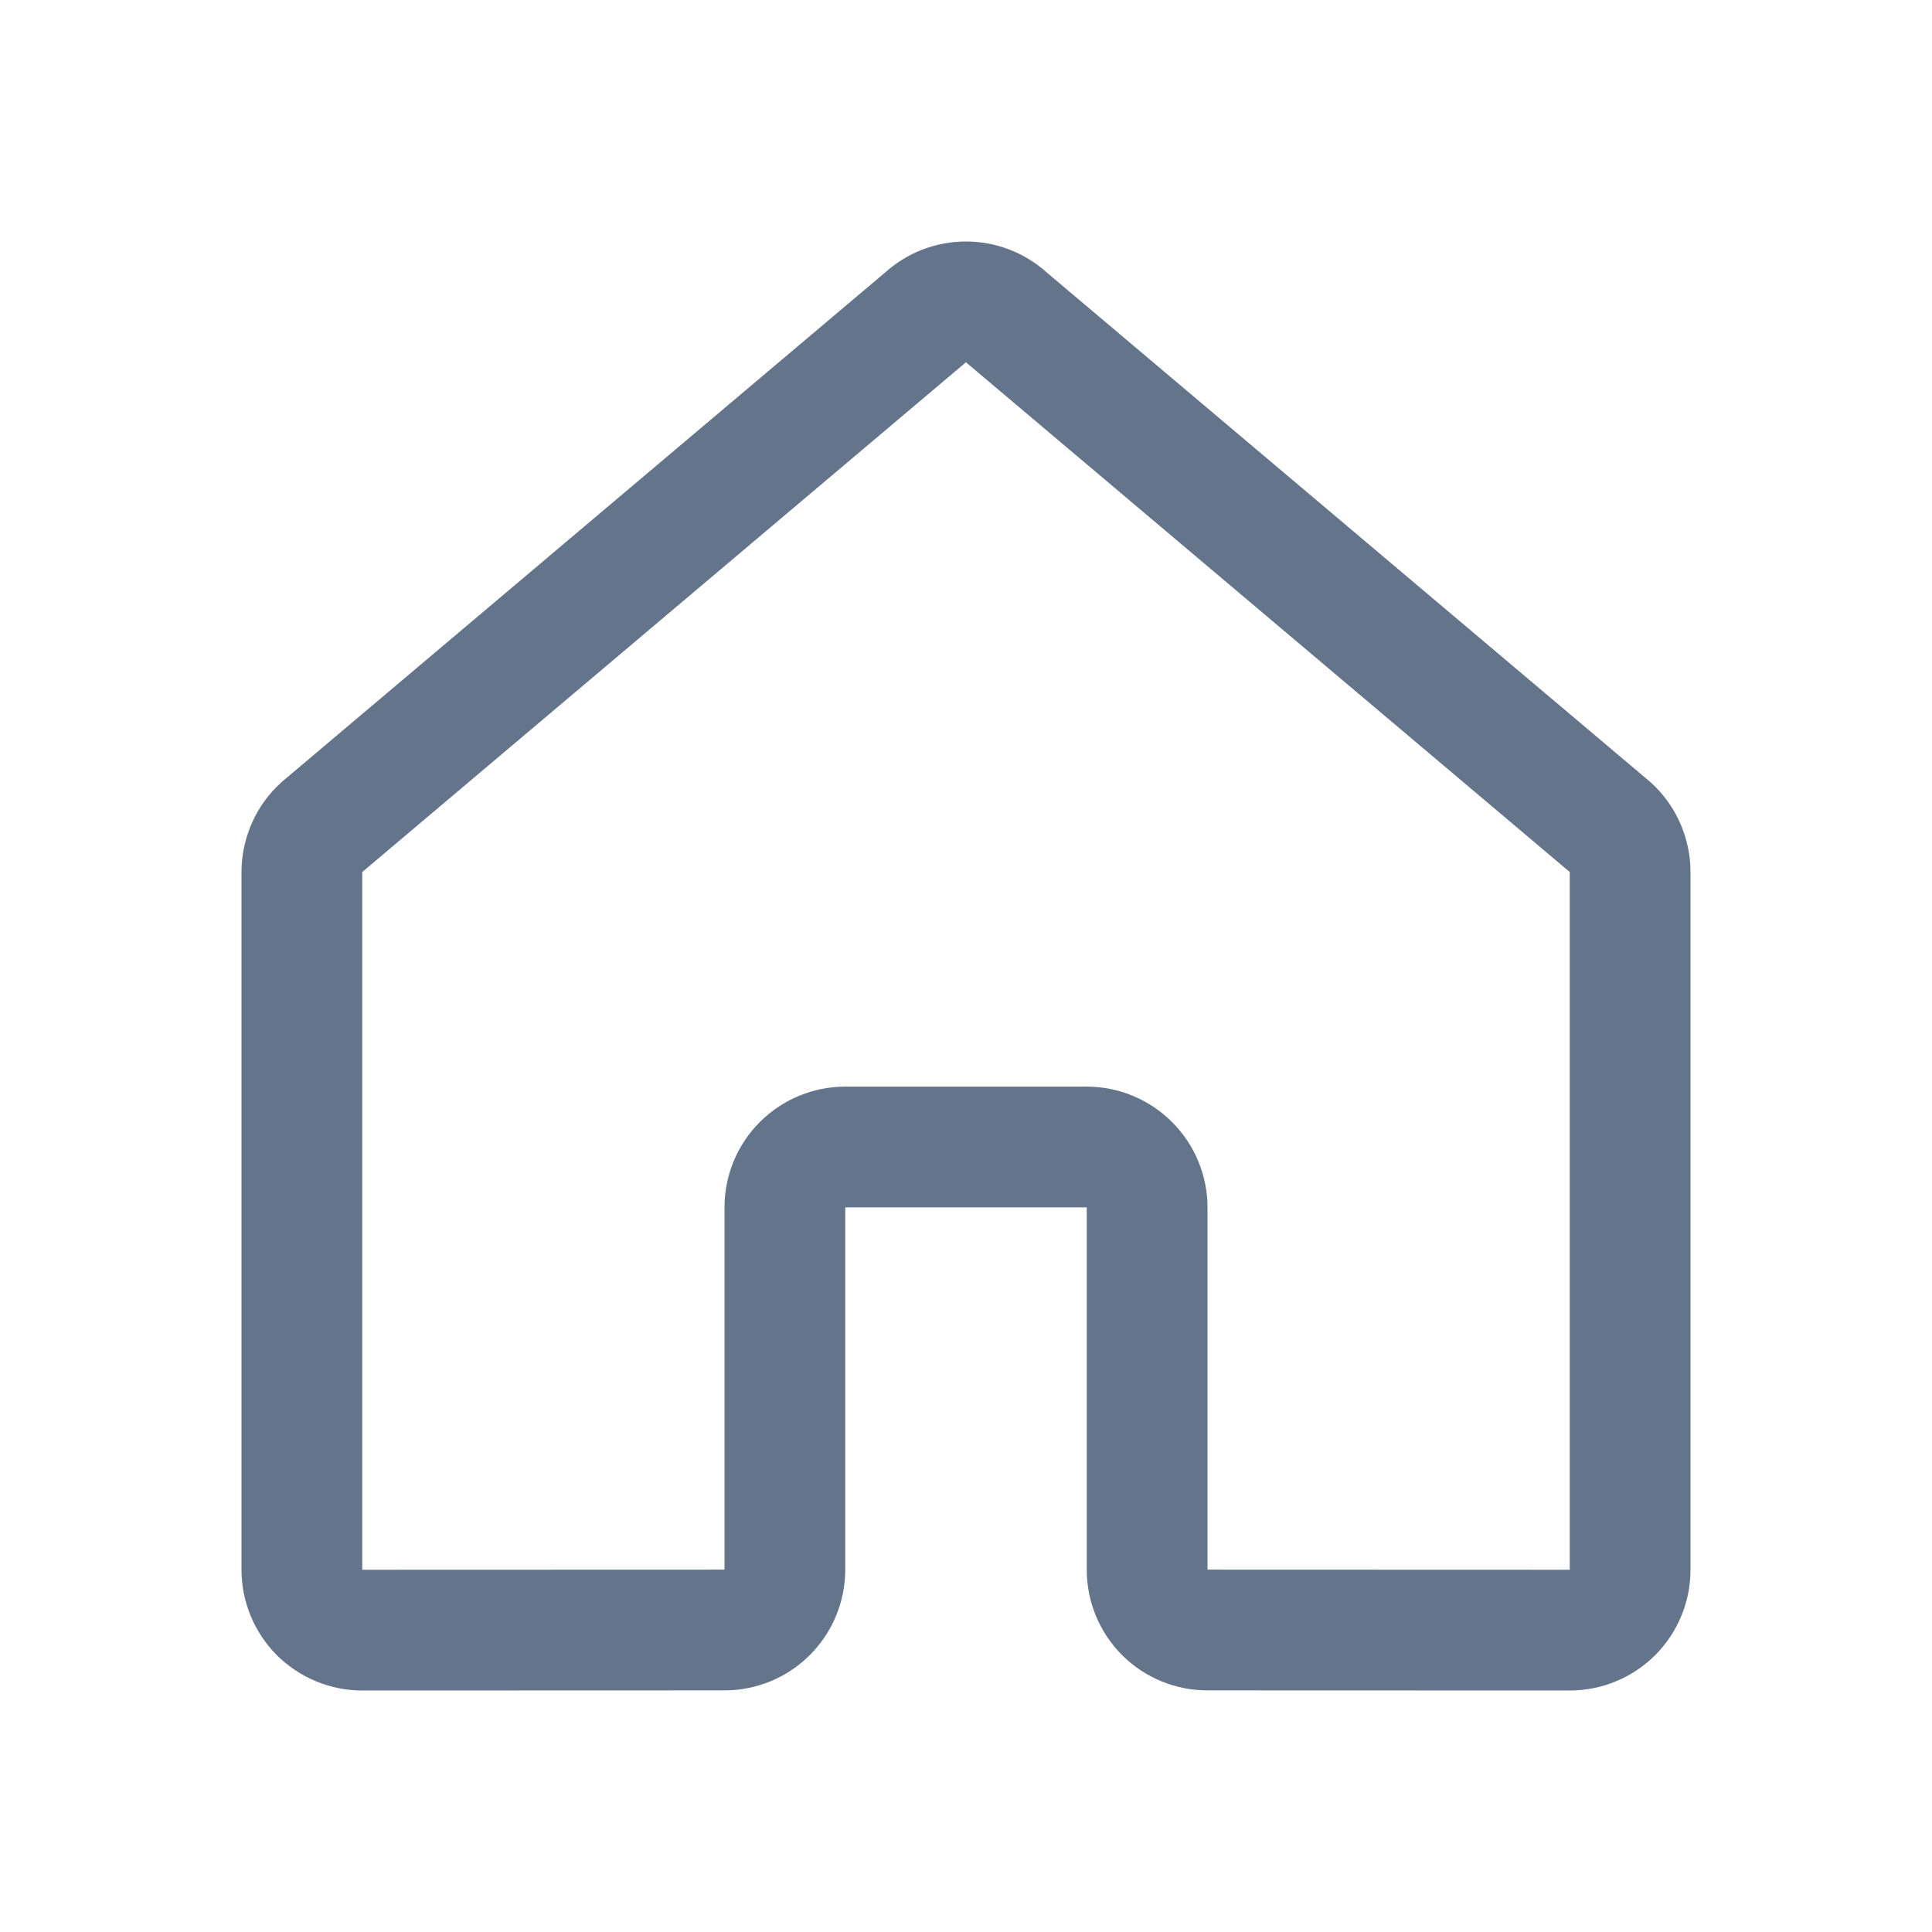
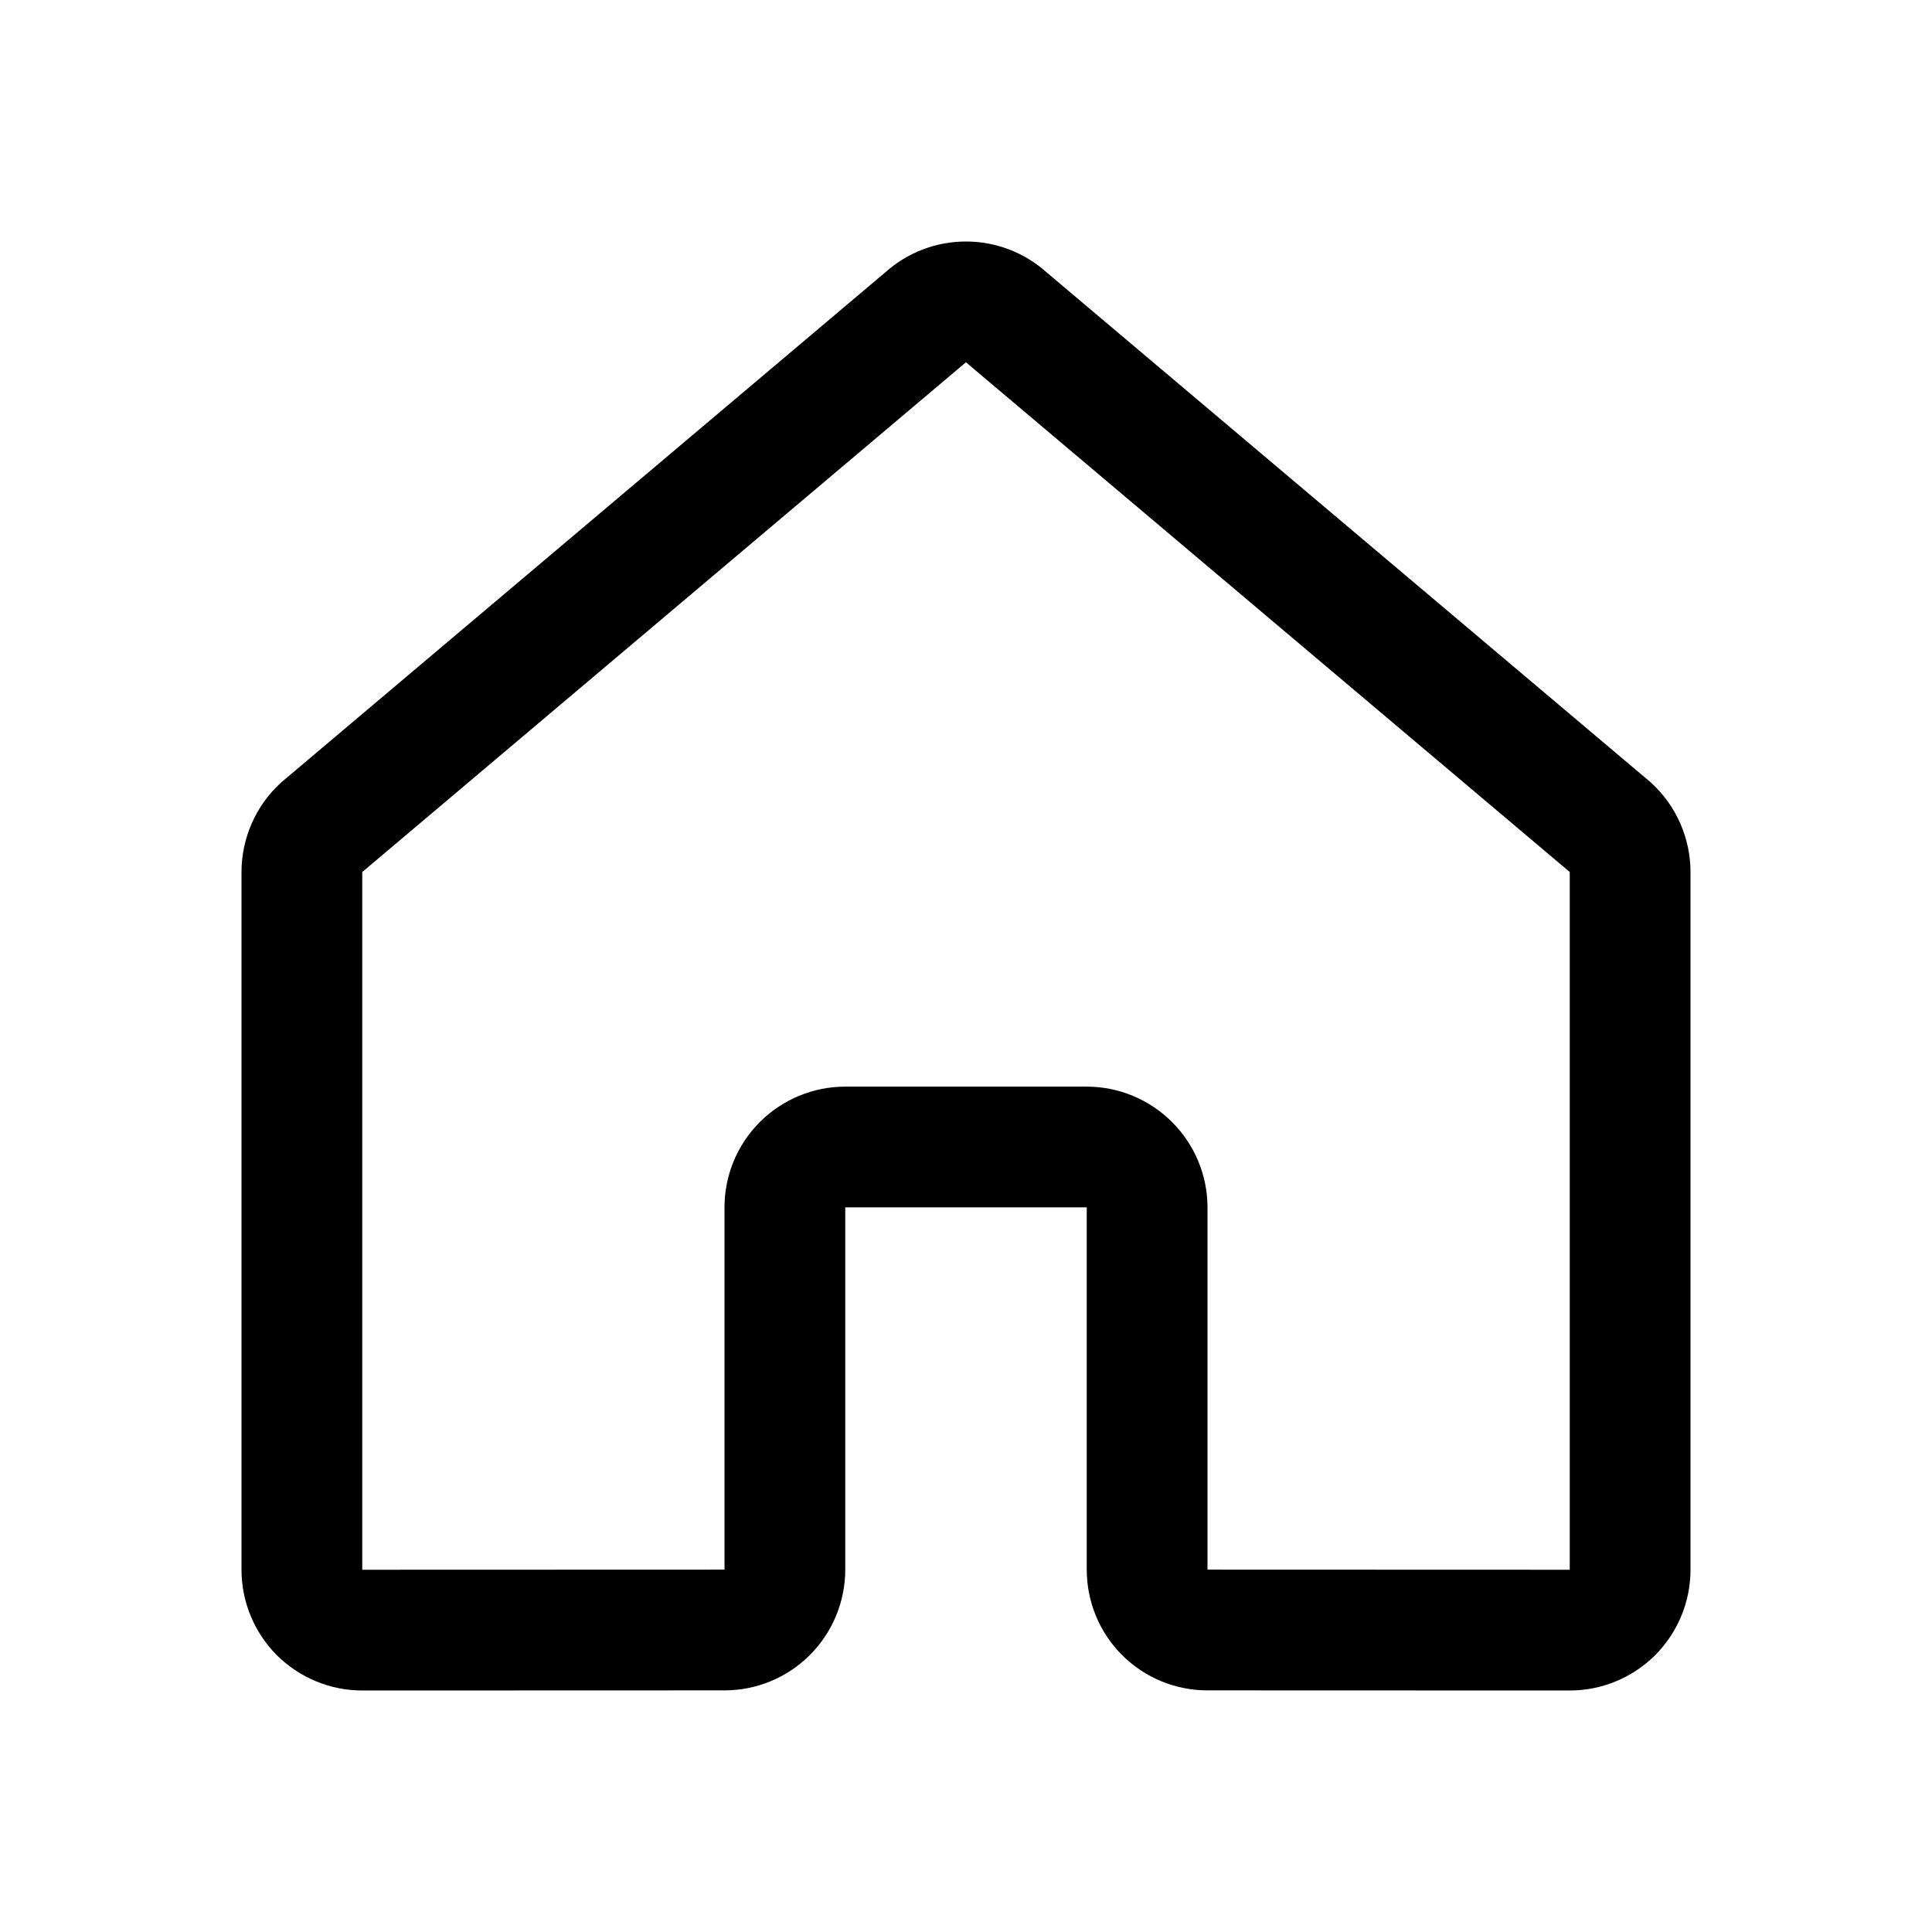
<svg xmlns="http://www.w3.org/2000/svg" viewBox="0 0 16 16" fill="none">
-   <path d="M9.5 12.999V9.999C9.5 9.867 9.447 9.74 9.353 9.646C9.259 9.552 9.132 9.499 9 9.499H7C6.867 9.499 6.74 9.552 6.646 9.646C6.552 9.74 6.5 9.867 6.5 9.999V12.999C6.5 13.132 6.447 13.259 6.353 13.353C6.259 13.447 6.132 13.499 6 13.499L3 13.5C2.934 13.5 2.869 13.487 2.809 13.462C2.748 13.437 2.693 13.4 2.646 13.354C2.6 13.307 2.563 13.252 2.538 13.191C2.513 13.131 2.5 13.066 2.5 13V7.221C2.5 7.152 2.515 7.083 2.543 7.019C2.571 6.955 2.612 6.898 2.664 6.851L7.663 2.63C7.755 2.546 7.875 2.5 8 2.5C8.124 2.5 8.244 2.546 8.336 2.63L13.336 6.851C13.388 6.898 13.429 6.955 13.457 7.019C13.485 7.083 13.5 7.152 13.5 7.221V13C13.5 13.066 13.487 13.131 13.462 13.191C13.437 13.252 13.4 13.307 13.354 13.354C13.307 13.4 13.252 13.437 13.191 13.462C13.131 13.487 13.066 13.5 13 13.5L10 13.499C9.867 13.499 9.74 13.447 9.646 13.353C9.552 13.259 9.5 13.132 9.5 12.999Z" stroke="#64748B" stroke-linecap="round" stroke-linejoin="round" />
+   <path d="M9.5 12.999V9.999C9.5 9.867 9.447 9.74 9.353 9.646C9.259 9.552 9.132 9.499 9 9.499H7C6.867 9.499 6.74 9.552 6.646 9.646C6.552 9.74 6.5 9.867 6.5 9.999V12.999C6.5 13.132 6.447 13.259 6.353 13.353C6.259 13.447 6.132 13.499 6 13.499L3 13.5C2.934 13.5 2.869 13.487 2.809 13.462C2.748 13.437 2.693 13.4 2.646 13.354C2.6 13.307 2.563 13.252 2.538 13.191C2.513 13.131 2.5 13.066 2.5 13V7.221C2.5 7.152 2.515 7.083 2.543 7.019C2.571 6.955 2.612 6.898 2.664 6.851L7.663 2.63C7.755 2.546 7.875 2.5 8 2.5C8.124 2.5 8.244 2.546 8.336 2.63L13.336 6.851C13.388 6.898 13.429 6.955 13.457 7.019C13.485 7.083 13.5 7.152 13.5 7.221V13C13.5 13.066 13.487 13.131 13.462 13.191C13.437 13.252 13.4 13.307 13.354 13.354C13.307 13.4 13.252 13.437 13.191 13.462C13.131 13.487 13.066 13.5 13 13.5L10 13.499C9.867 13.499 9.74 13.447 9.646 13.353C9.552 13.259 9.5 13.132 9.5 12.999Z" stroke="currentColor" stroke-linecap="round" stroke-linejoin="round" />
</svg>
